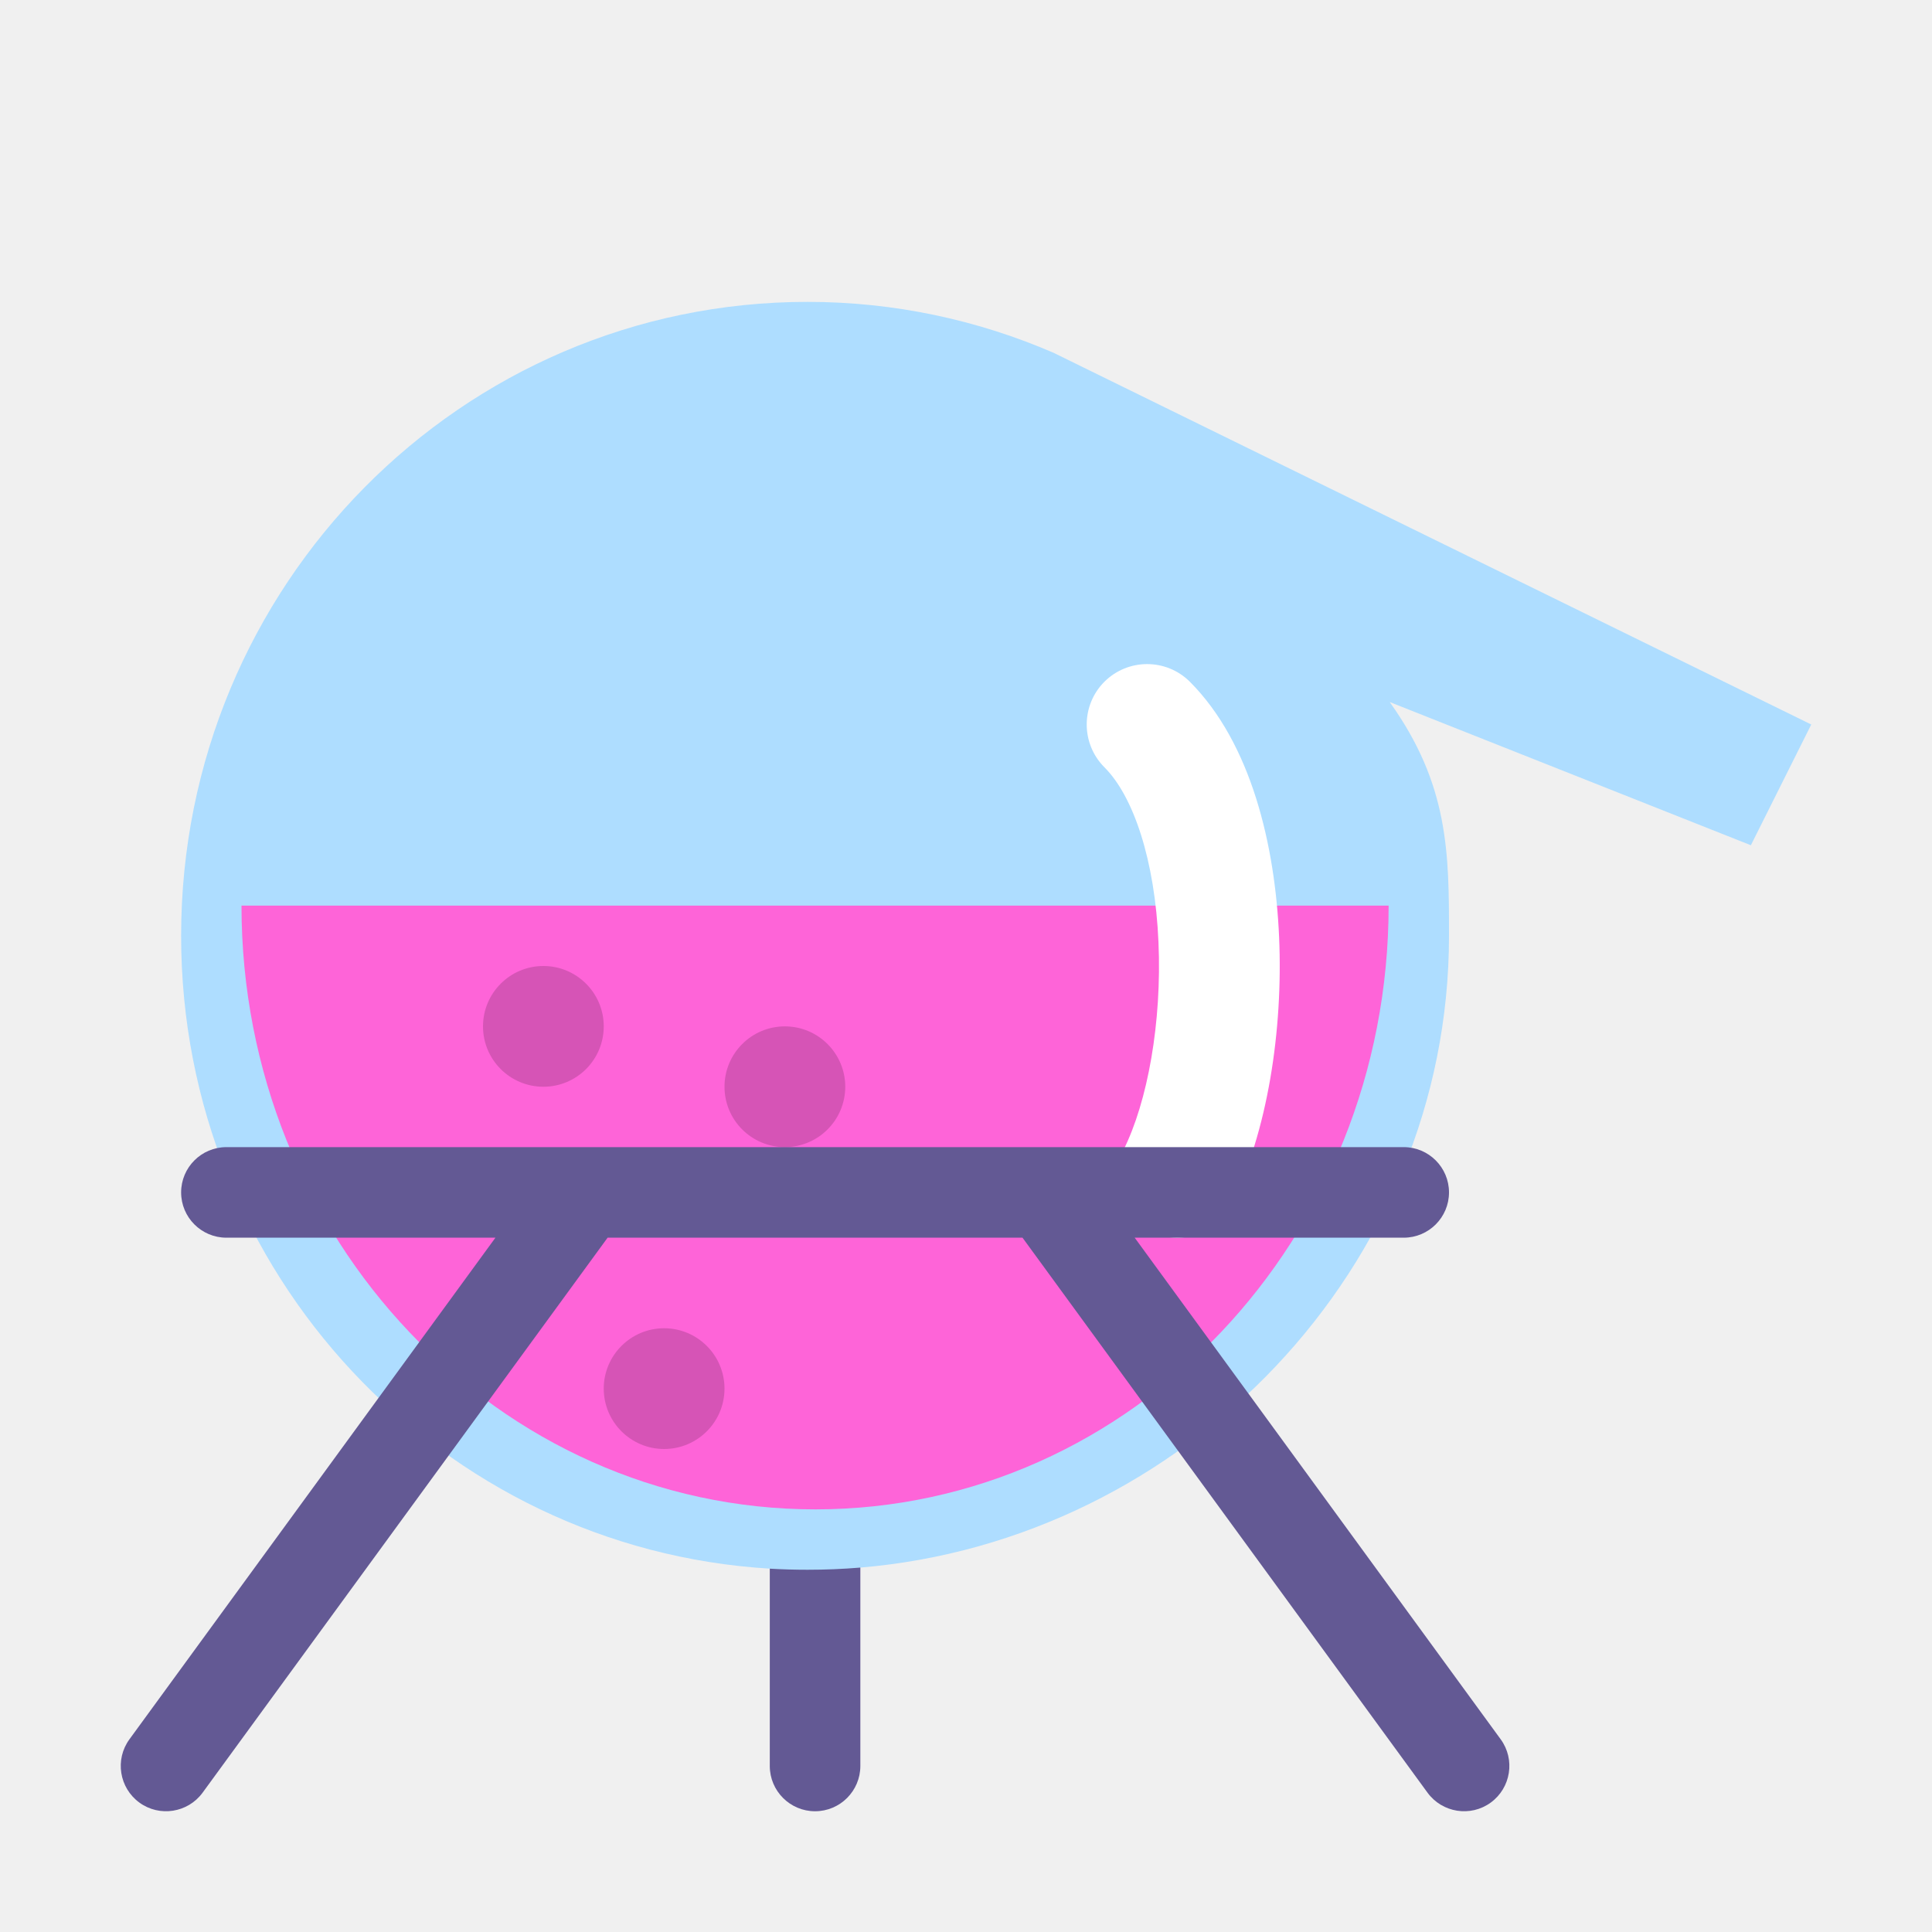
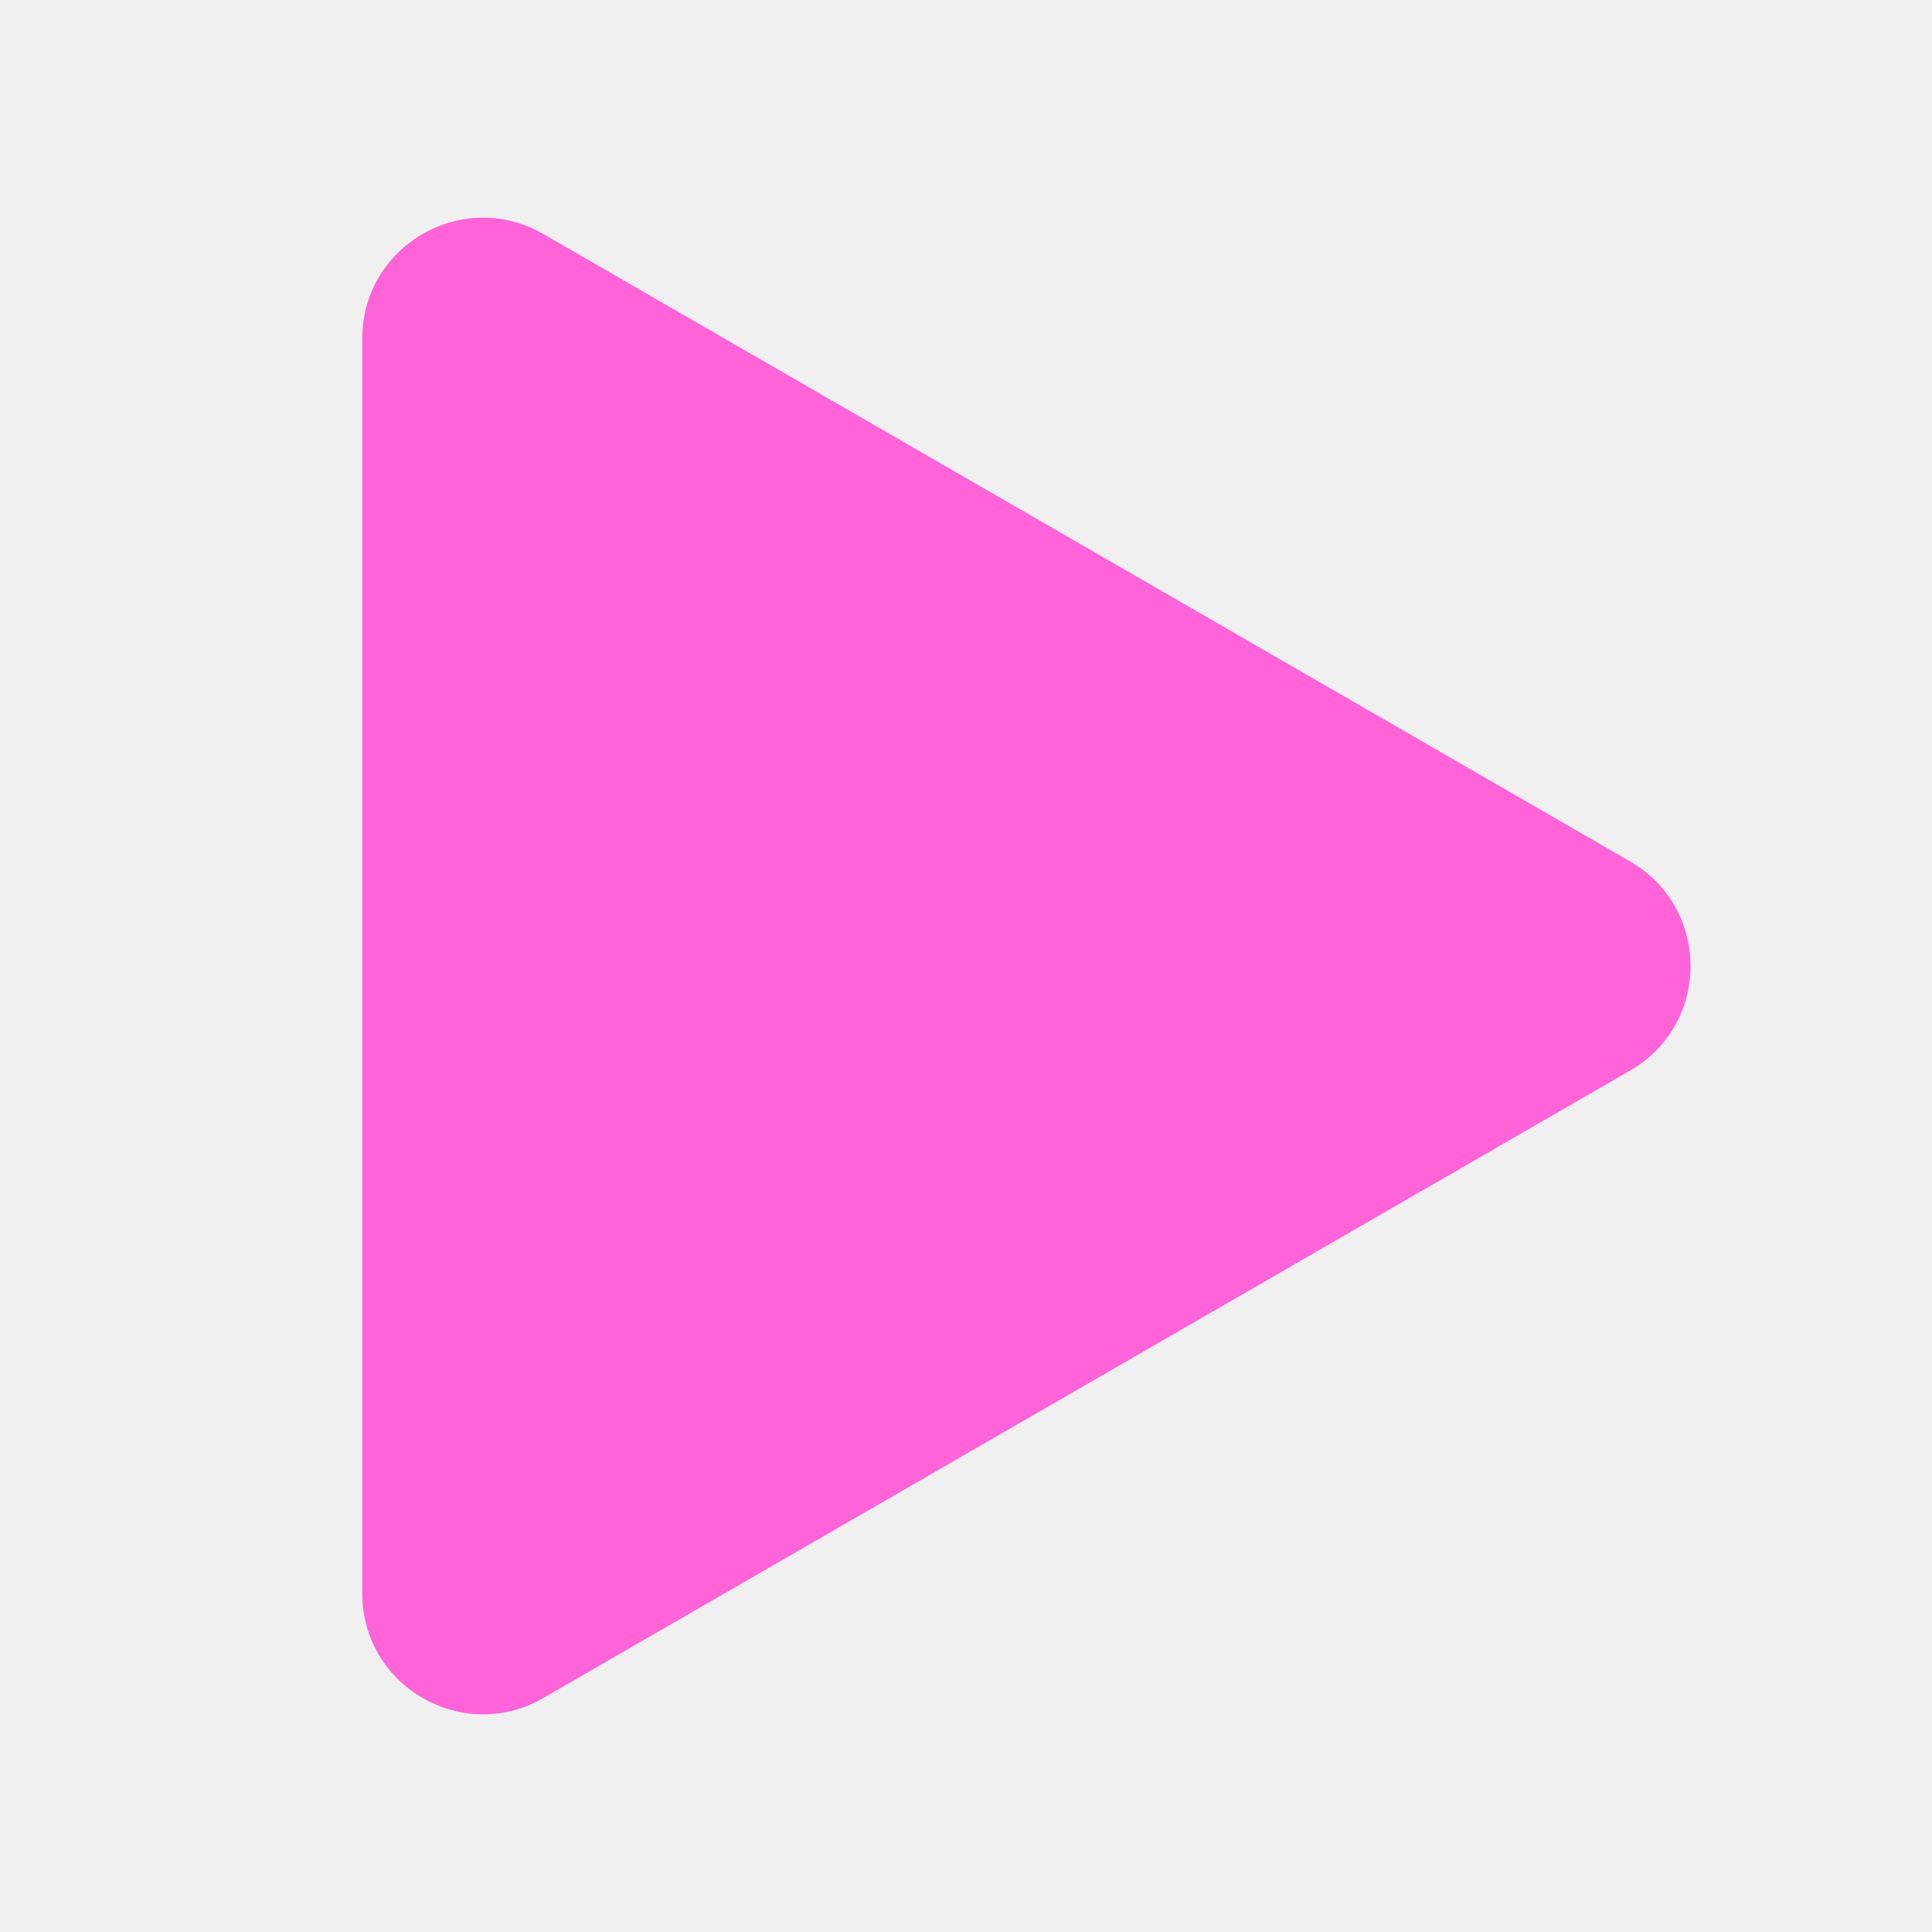
<svg xmlns="http://www.w3.org/2000/svg" width="16" height="16" viewBox="0 0 16 16" fill="none">
-   <path d="M8.726 2.922L15 6L14.5 7L11.509 5.814C12 6.5 12 7.066 12 7.75C12 10.503 9.8 12.758 7.126 12.982L6.778 13.354L6.377 12.991C3.655 12.828 1.5 10.546 1.5 7.75C1.5 4.848 3.821 2.5 6.688 2.5C7.409 2.5 8.1 2.651 8.726 2.922Z" fill="#AEDDFF" />
-   <path d="M6.753 12.5C9.377 12.5 11.5 10.258 11.5 7.5H2C2 10.258 4.129 12.5 6.753 12.5Z" fill="#FE64D8" />
-   <path d="M4.5 9C4.776 9 5 8.776 5 8.5C5 8.224 4.776 8 4.5 8C4.224 8 4 8.224 4 8.5C4 8.776 4.224 9 4.5 9Z" fill="black" fill-opacity="0.16" />
-   <path d="M6.5 9.5C6.776 9.5 7 9.276 7 9C7 8.724 6.776 8.5 6.5 8.5C6.224 8.5 6 8.724 6 9C6 9.276 6.224 9.5 6.5 9.5Z" fill="black" fill-opacity="0.16" />
-   <path d="M6 11.5C6 11.776 5.776 12 5.5 12C5.224 12 5 11.776 5 11.5C5 11.224 5.224 11 5.5 11C5.776 11 6 11.224 6 11.5Z" fill="black" fill-opacity="0.16" />
-   <path d="M9.146 5.646C9.342 5.451 9.658 5.451 9.854 5.646C10.364 6.157 10.56 7.003 10.593 7.76C10.627 8.534 10.496 9.375 10.197 9.974C10.074 10.221 9.773 10.321 9.526 10.197C9.279 10.074 9.179 9.773 9.303 9.526C9.504 9.125 9.623 8.466 9.594 7.803C9.565 7.122 9.386 6.593 9.146 6.354C8.951 6.158 8.951 5.842 9.146 5.646Z" fill="white" />
-   <path d="M1.5 9.875C1.5 9.668 1.668 9.5 1.875 9.5H11.625C11.832 9.5 12 9.668 12 9.875C12 10.082 11.832 10.25 11.625 10.25H9.397L12.428 14.404C12.55 14.571 12.513 14.806 12.346 14.928C12.179 15.05 11.944 15.013 11.822 14.846L8.468 10.25H5.032L1.678 14.846C1.556 15.013 1.321 15.05 1.154 14.928C0.987 14.806 0.95 14.571 1.072 14.404L4.103 10.25H1.875C1.668 10.25 1.5 10.082 1.5 9.875Z" fill="#635994" />
-   <path d="M6.375 14.625V12.991C6.478 12.997 6.583 13 6.688 13C6.835 13 6.98 12.994 7.125 12.982V14.625C7.125 14.832 6.957 15 6.75 15C6.543 15 6.375 14.832 6.375 14.625Z" fill="#635994" />
+   <path d="M13.5 7.134C14.167 7.519 14.167 8.481 13.5 8.866L4.5 14.062C3.833 14.447 3 13.966 3 13.196L3 2.804C3 2.034 3.833 1.553 4.5 1.938L13.5 7.134Z" fill="#FE64D8" />
</svg>
